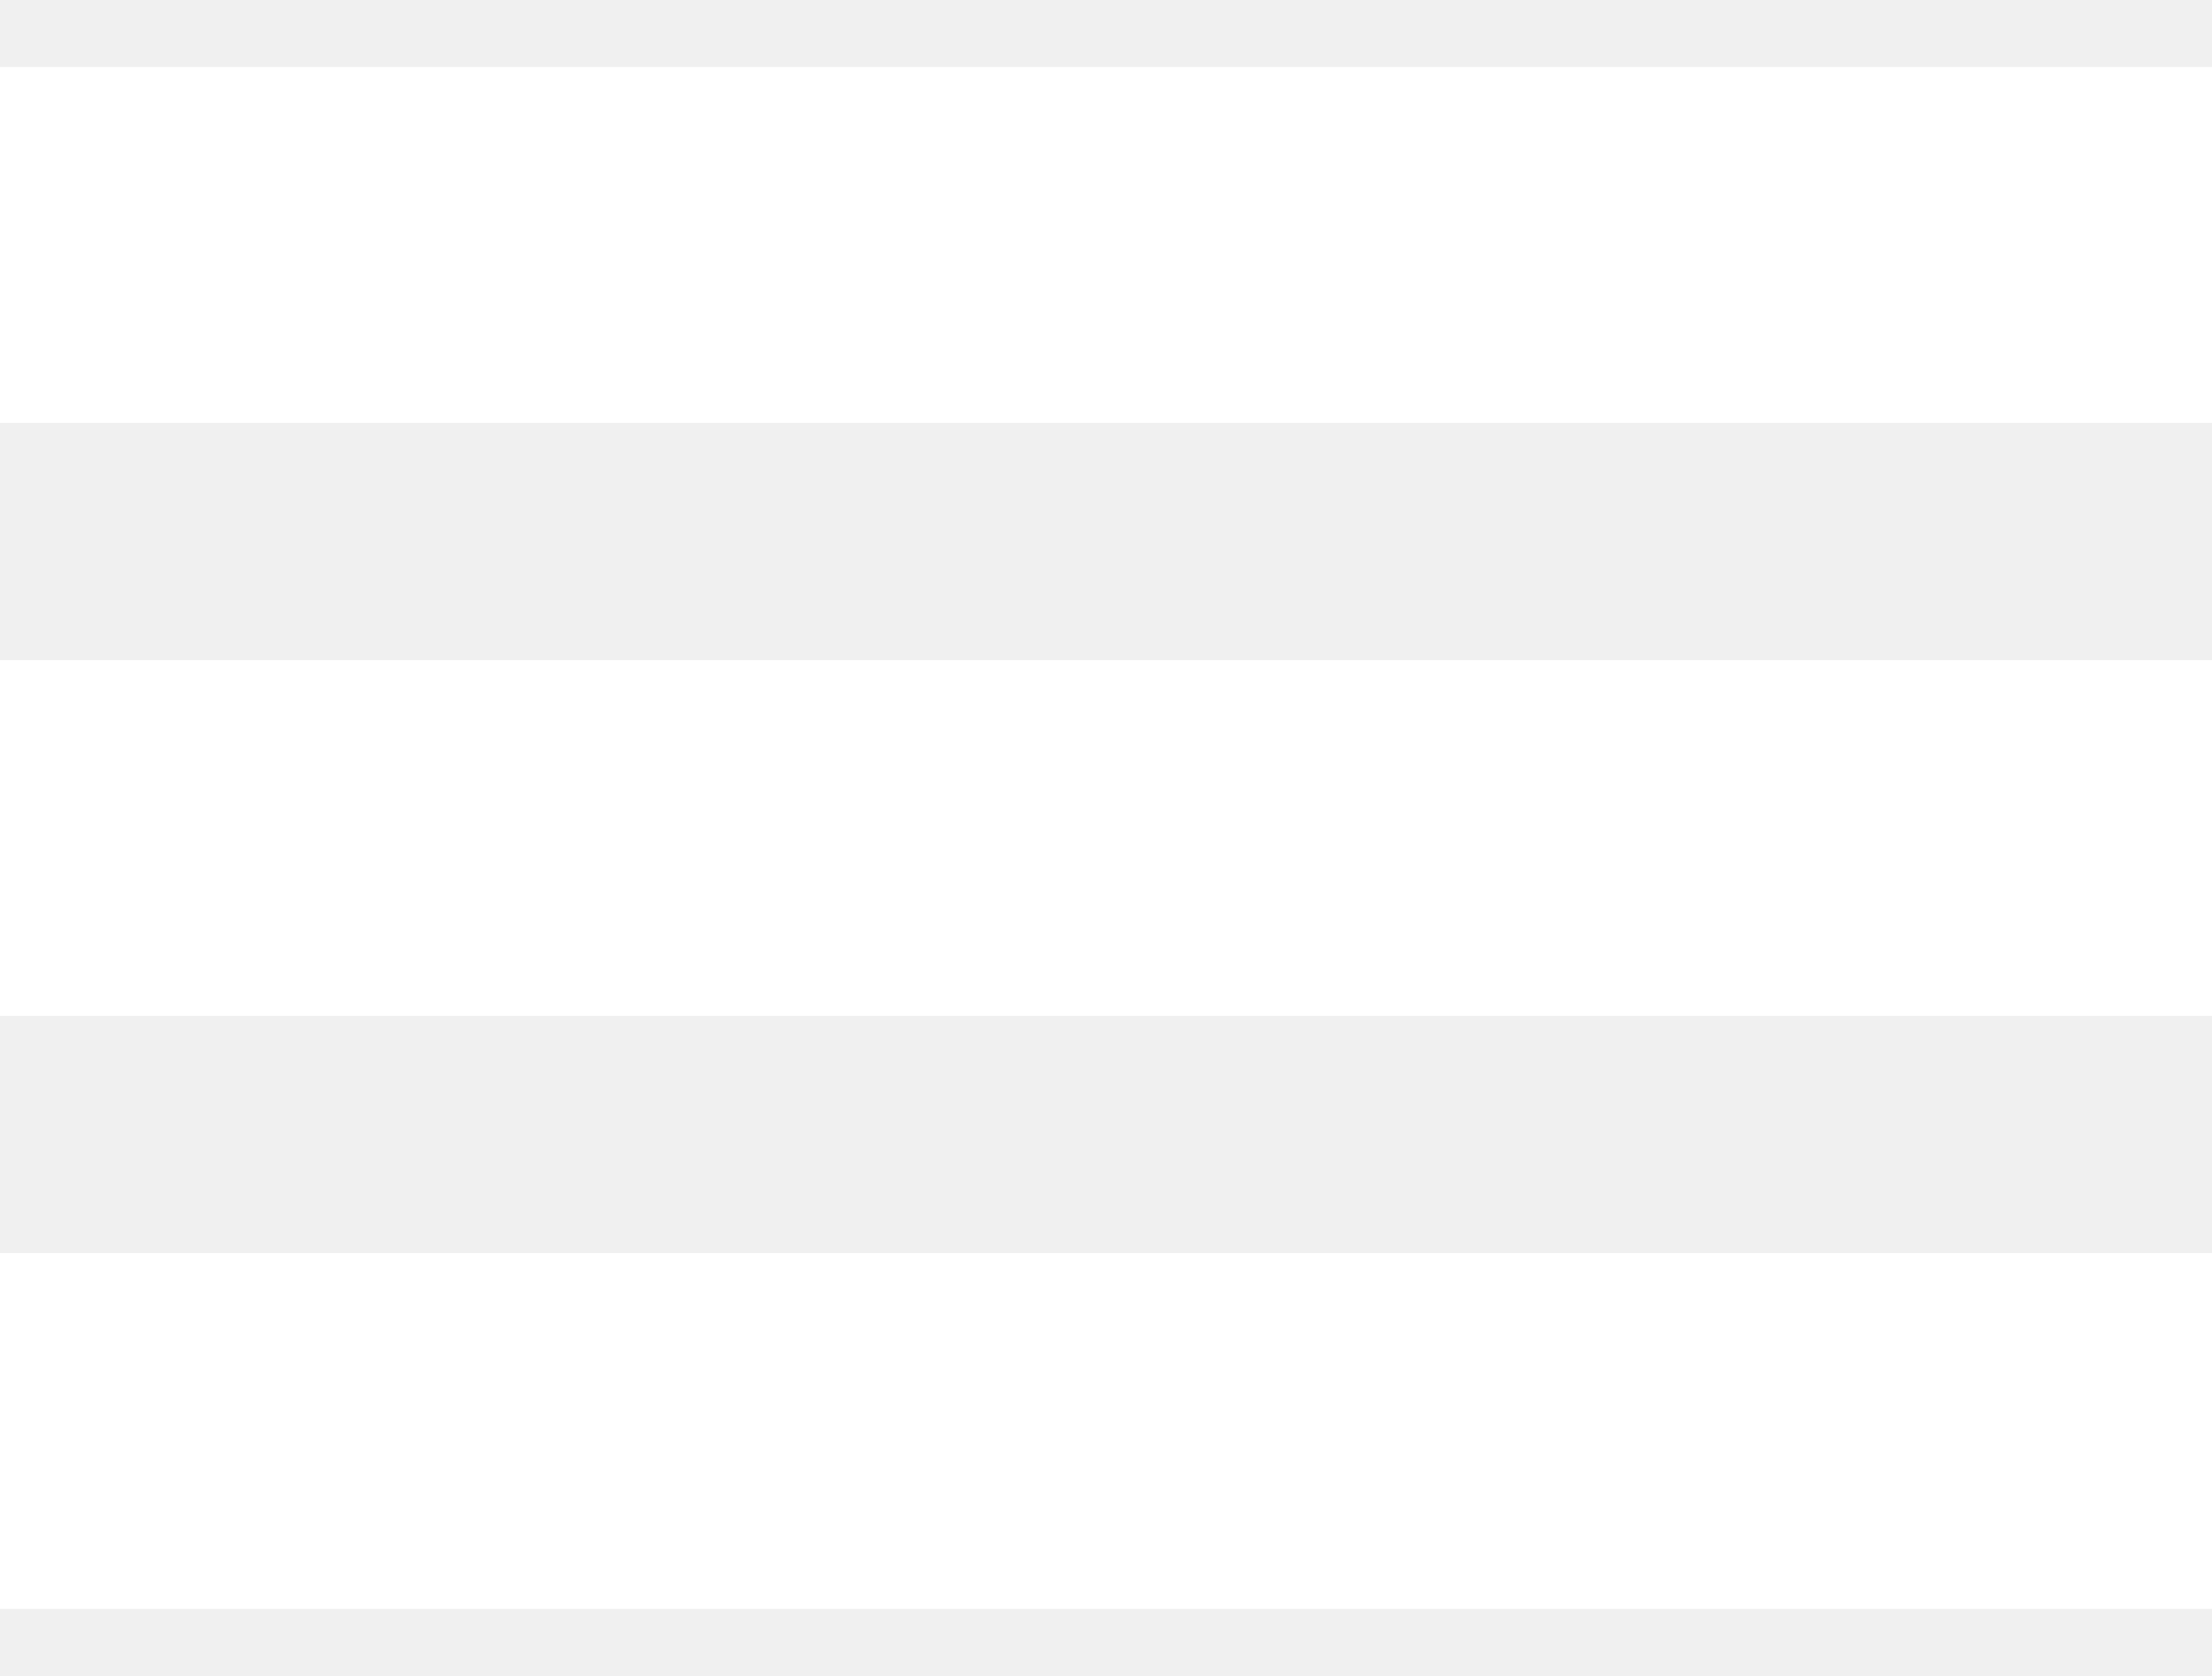
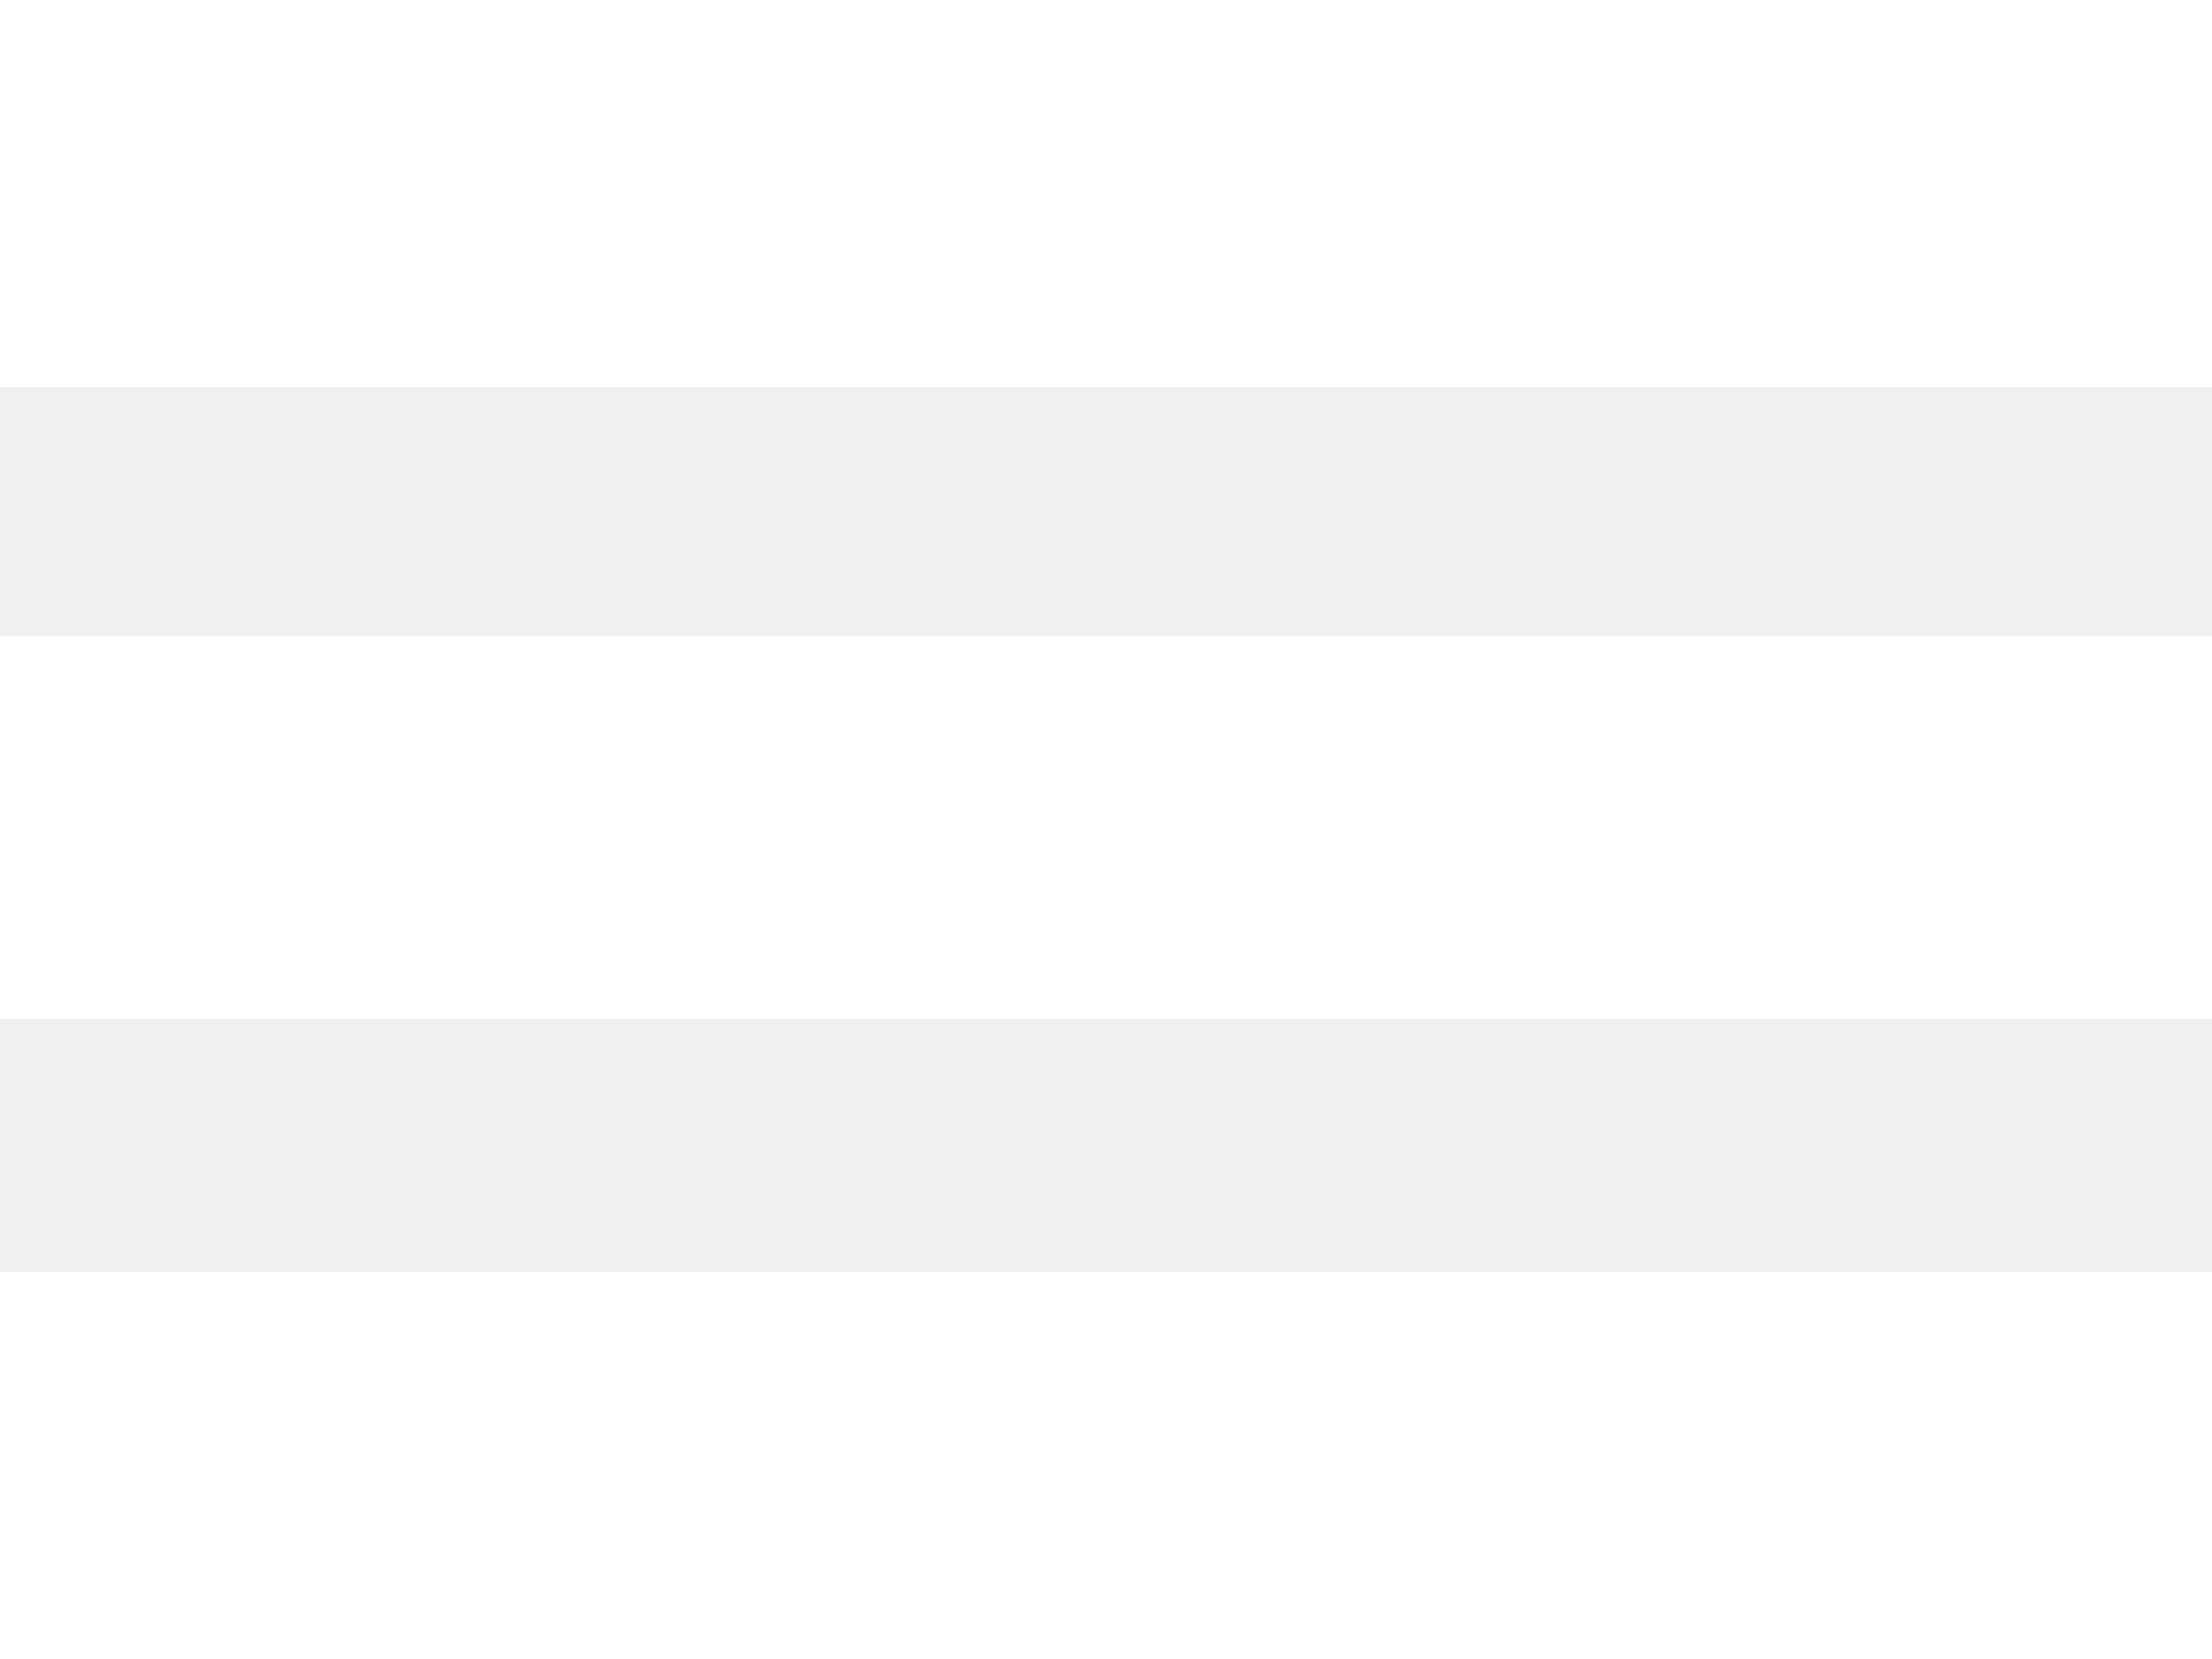
- <svg xmlns="http://www.w3.org/2000/svg" width="66px" height="50px" viewBox="0 0 66 50" version="1.1">
+ <svg xmlns="http://www.w3.org/2000/svg" width="80px" height="60px" viewBox="0 0 80 60" version="1.1">
  <description>Created with Sketch (http://www.bohemiancoding.com/sketch)</description>
  <defs />
  <g id="General" stroke="none" stroke-width="1" fill="none" fill-rule="evenodd">
-     <g id="menu---dw" transform="translate(0, 2)" fill="#FFFFFF">
-       <rect id="Rectangle-6" x="0" y="0" width="66" height="10.615" />
-       <rect id="Rectangle-6-copy" x="0" y="17.692" width="66" height="10.615" />
-       <rect id="Rectangle-6-copy-2" x="0" y="35.385" width="66" height="10.615" />
+     <g id="menu---dw" fill="#FFFFFF">
+       <rect id="Rectangle-6" x="0" y="0" width="80" height="14" />
+       <rect id="Rectangle-6-copy" x="0" y="23" width="80" height="13.846" />
+       <rect id="Rectangle-6-copy-2" x="0" y="46" width="80" height="14" />
    </g>
  </g>
</svg>
